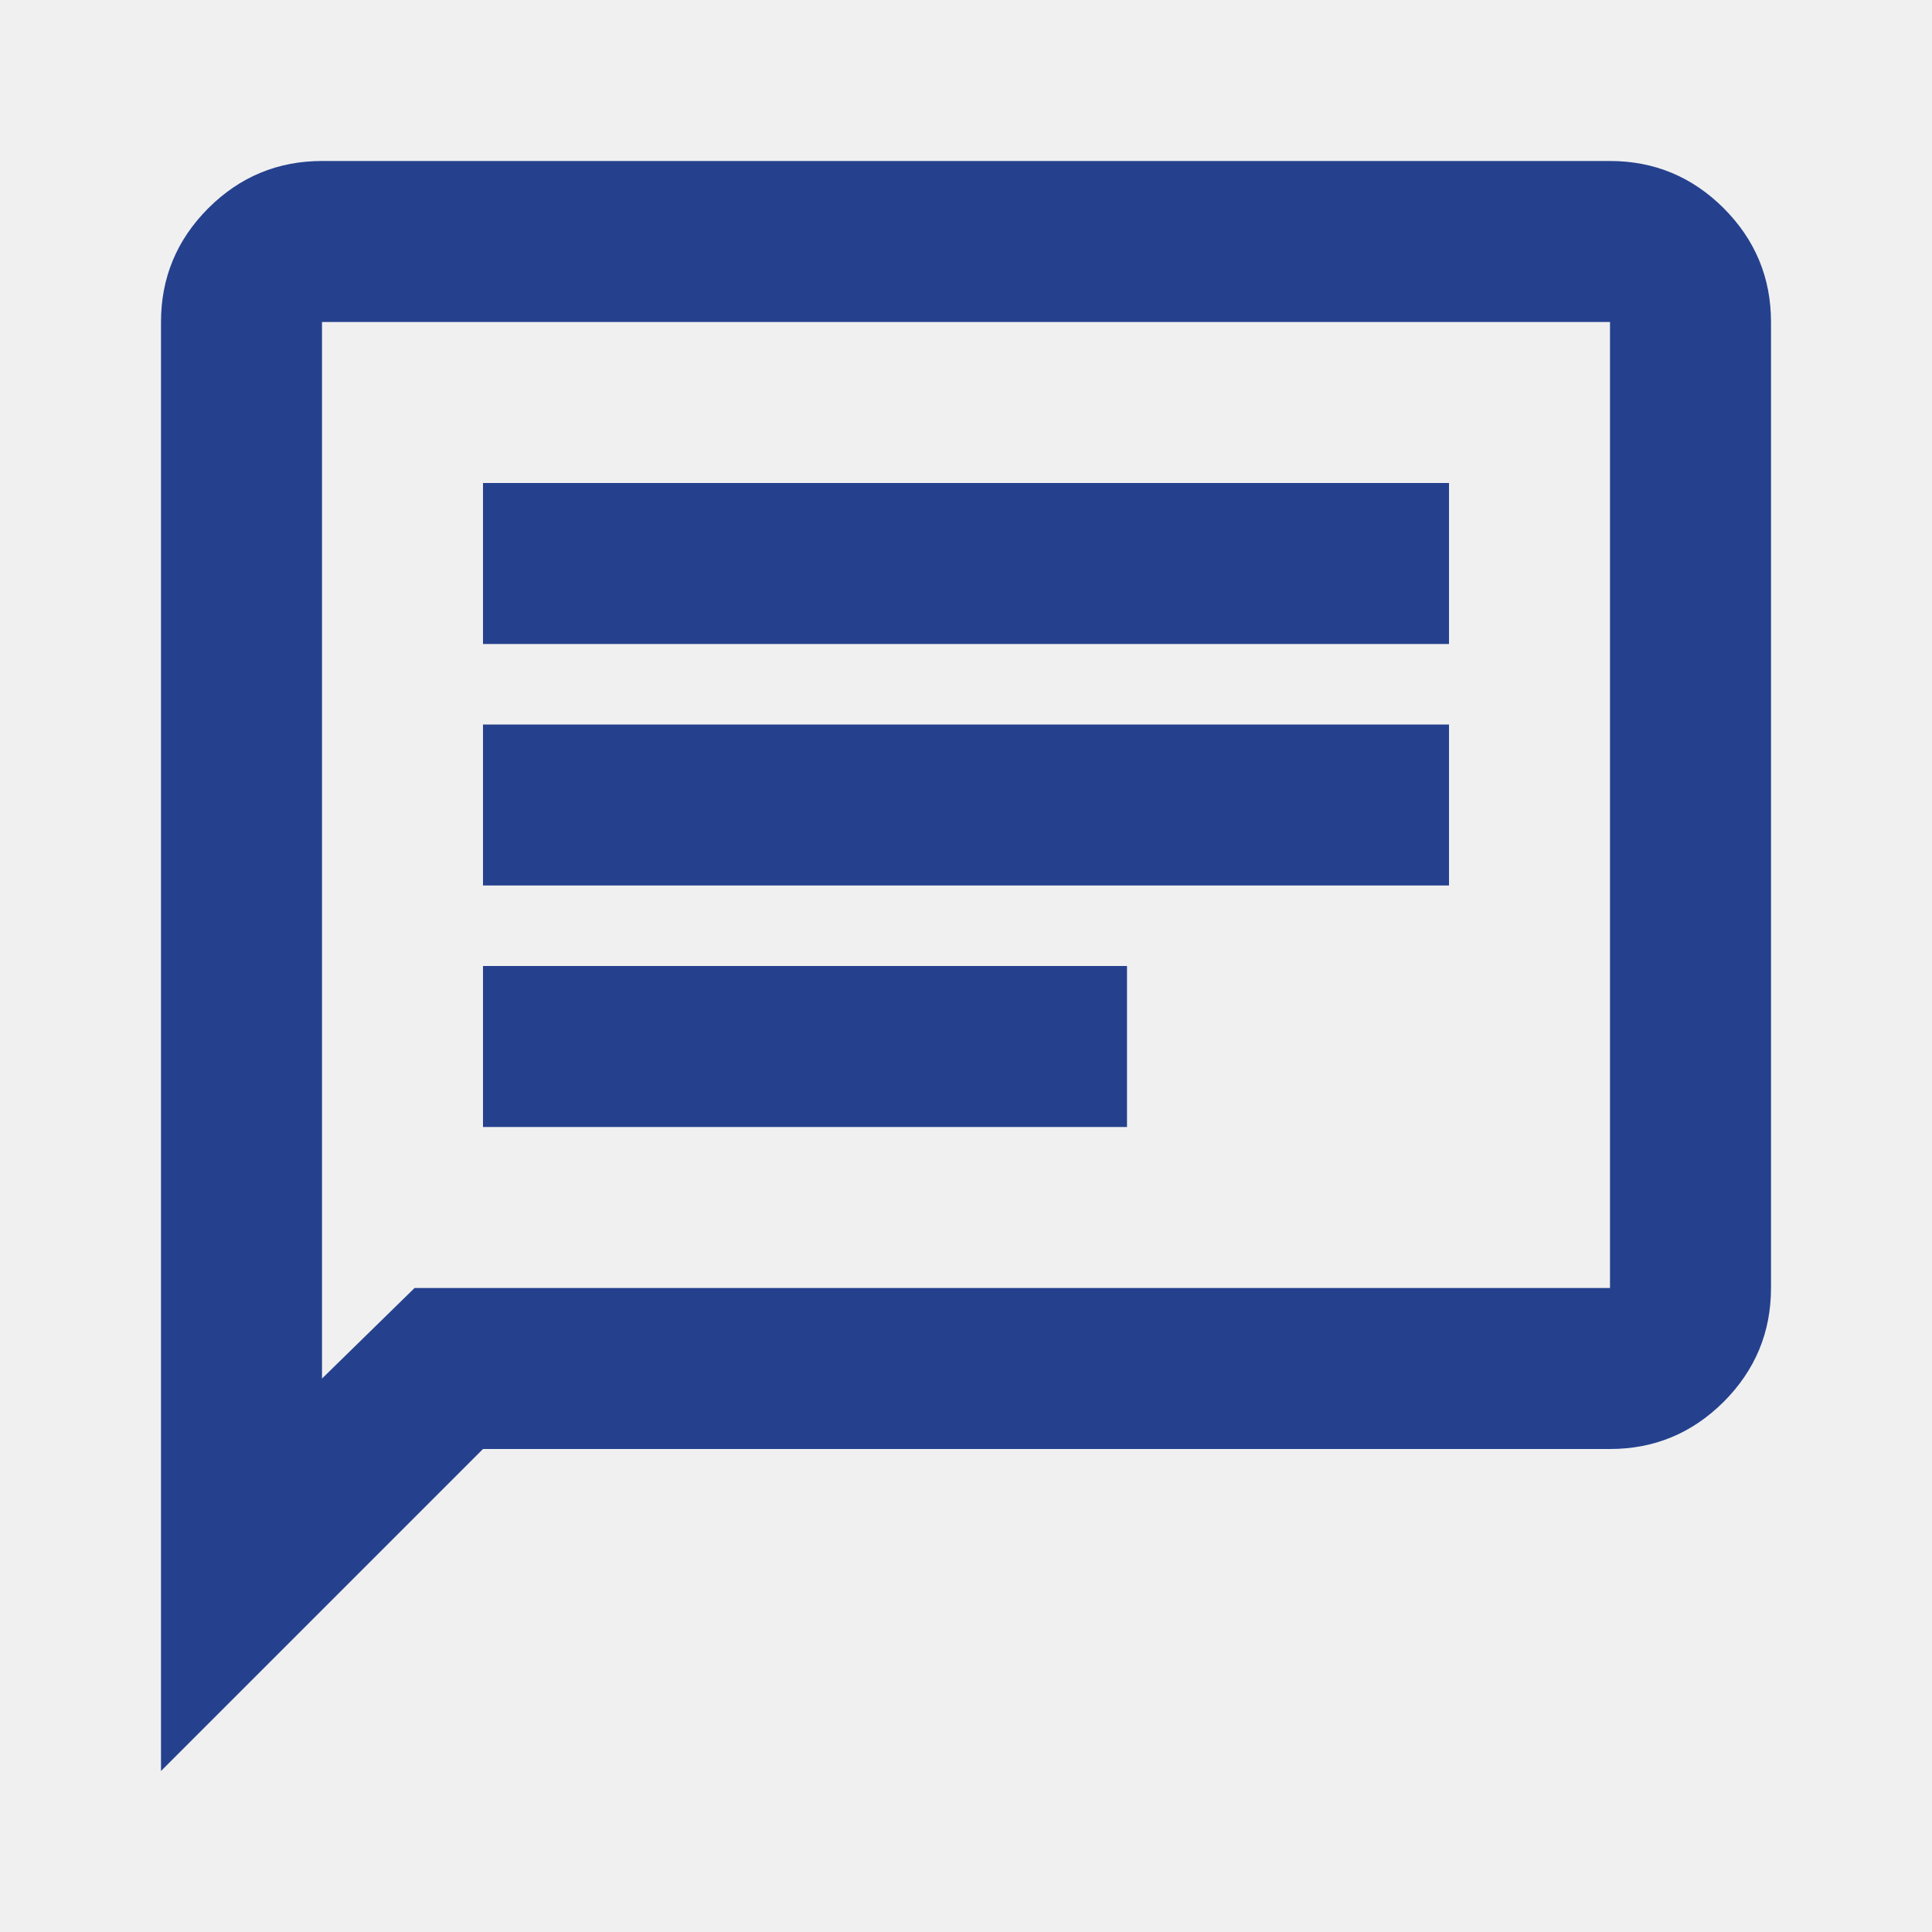
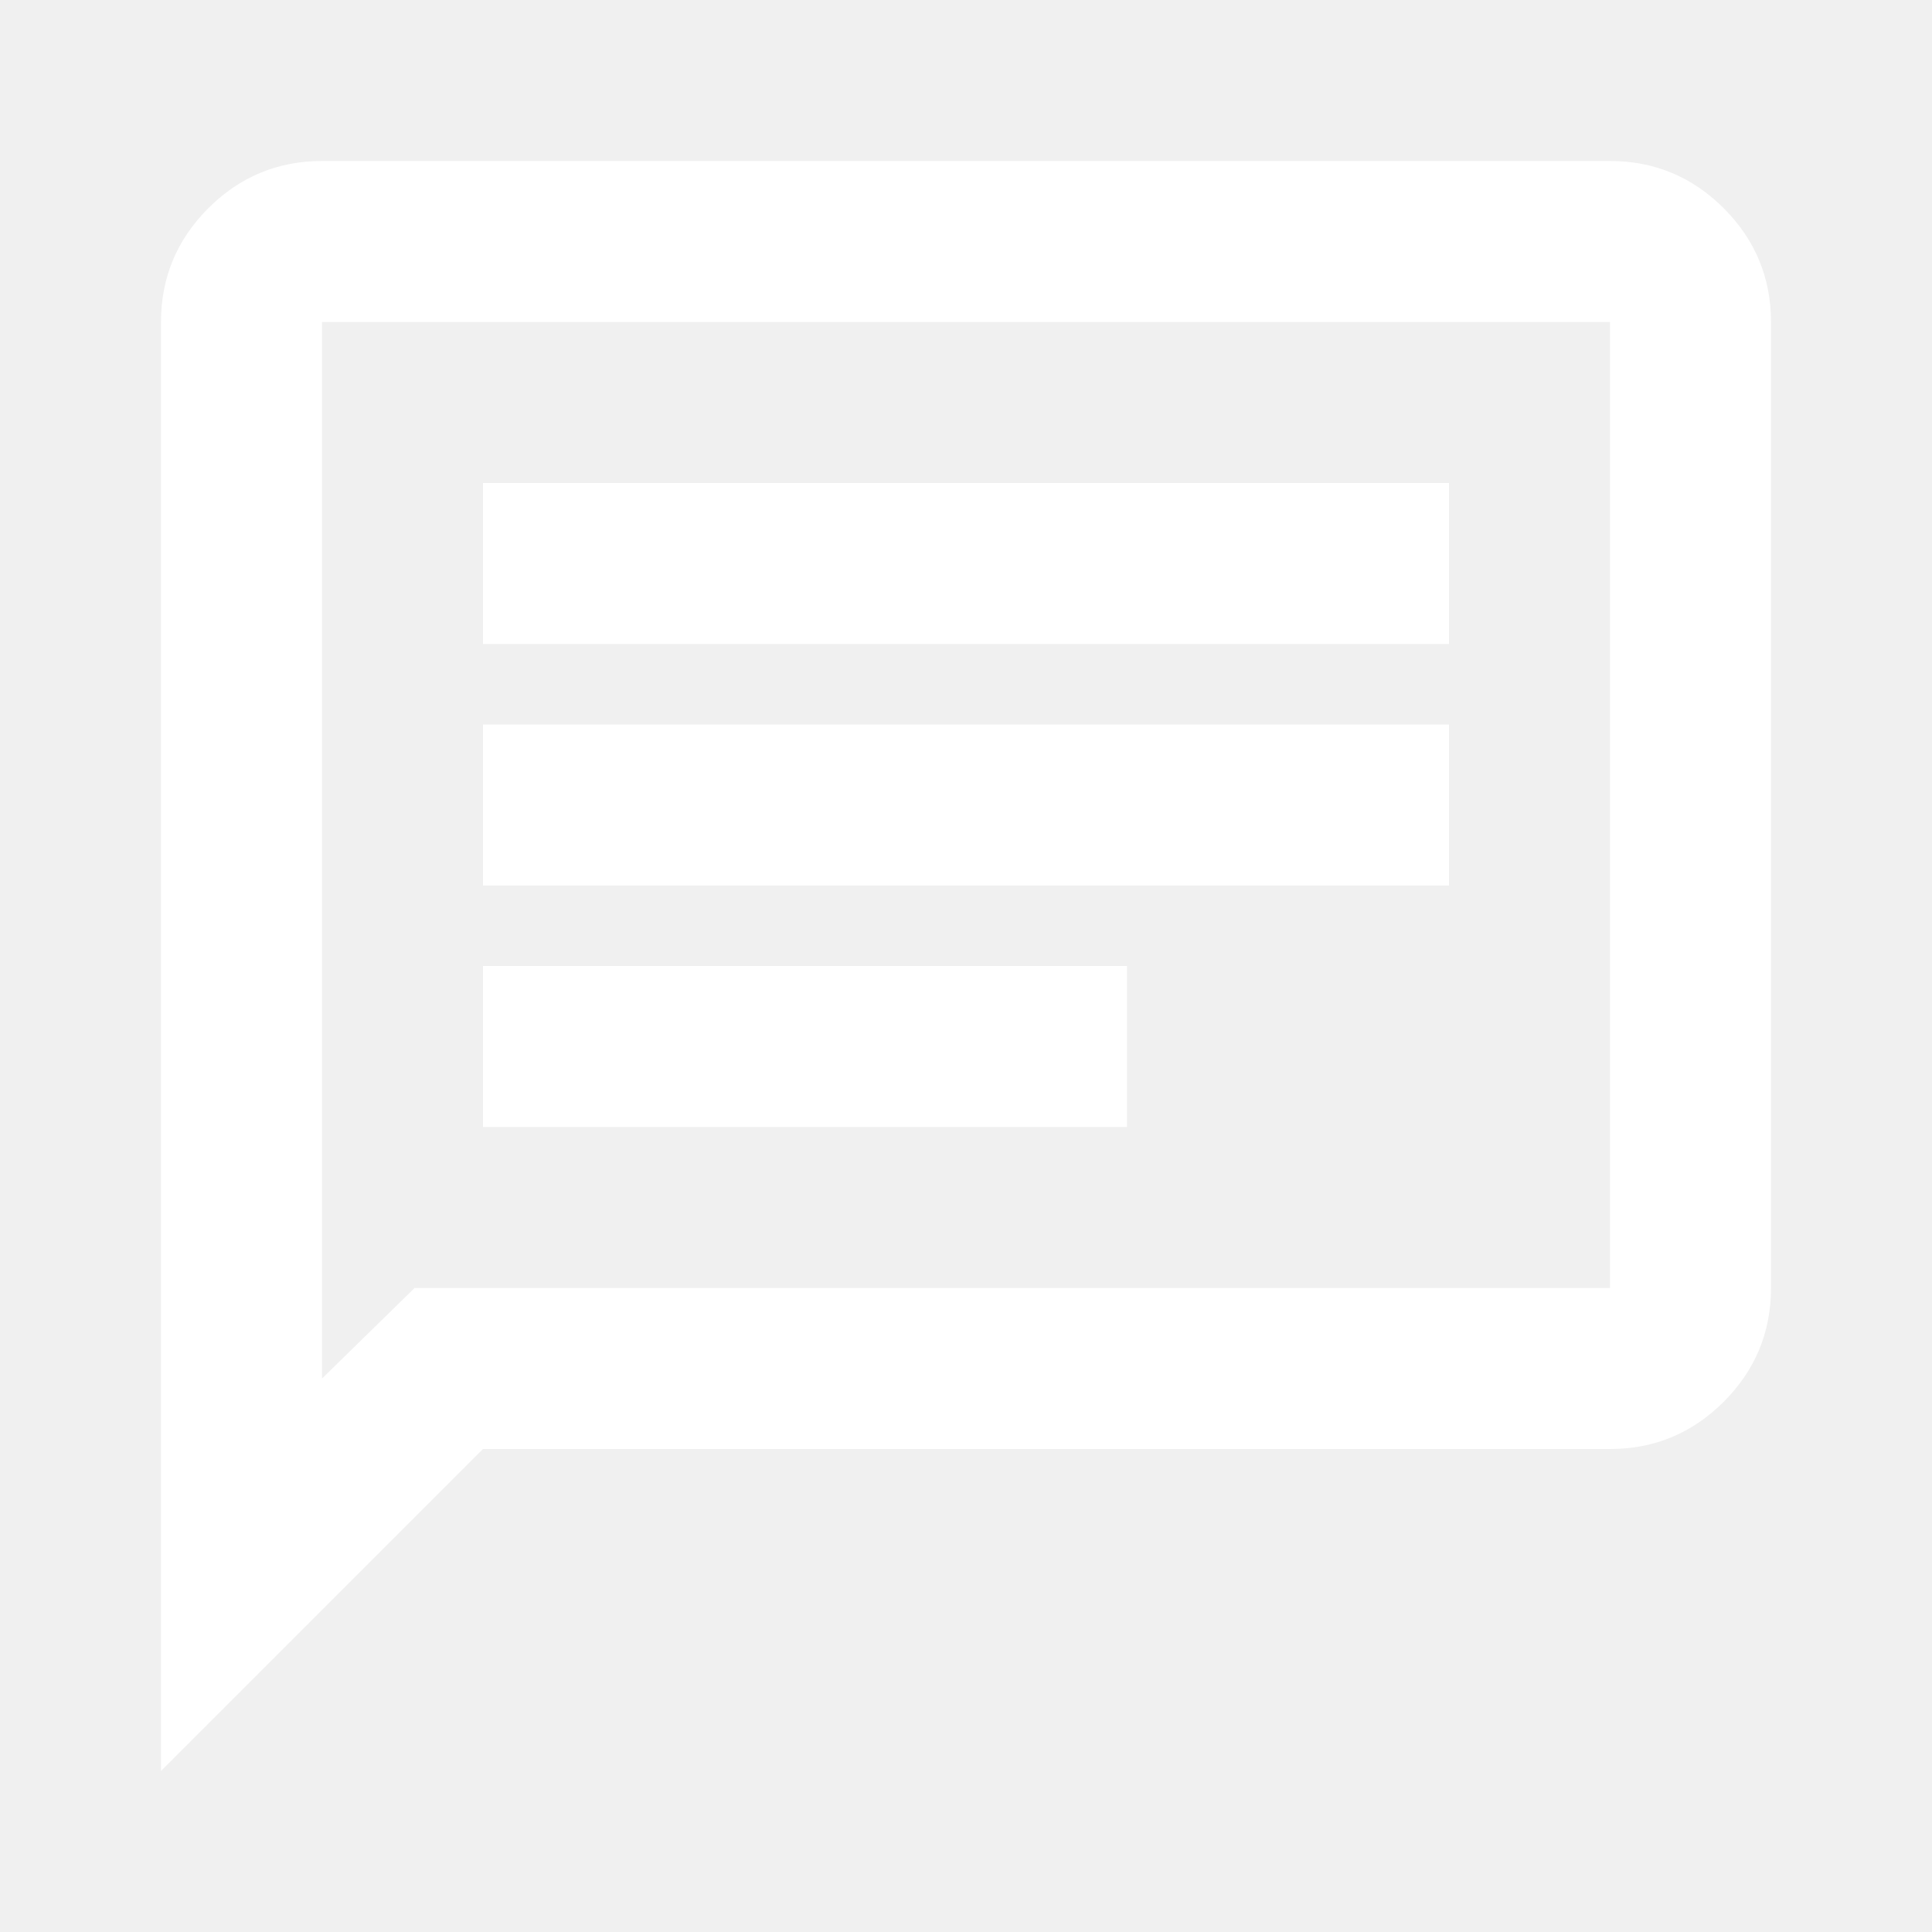
<svg xmlns="http://www.w3.org/2000/svg" width="24" height="24" viewBox="0 0 24 24" fill="none">
-   <path d="M6 14H14V12H6V14ZM6 11H18V9H6V11ZM6 8H18V6H6V8ZM2 22V4C2 3.45 2.196 2.979 2.587 2.587C2.979 2.196 3.45 2 4 2H20C20.55 2 21.021 2.196 21.413 2.587C21.804 2.979 22 3.45 22 4V16C22 16.55 21.804 17.021 21.413 17.413C21.021 17.804 20.55 18 20 18H6L2 22ZM5.15 16H20V4H4V17.125L5.15 16Z" fill="#25418E" />
+   <path d="M6 14H14V12H6V14ZM6 11H18V9H6V11ZM6 8H18V6H6V8ZM2 22V4C2 3.45 2.196 2.979 2.587 2.587C2.979 2.196 3.45 2 4 2H20C20.55 2 21.021 2.196 21.413 2.587C21.804 2.979 22 3.45 22 4V16C22 16.55 21.804 17.021 21.413 17.413C21.021 17.804 20.55 18 20 18H6L2 22ZM5.15 16H20V4H4V17.125L5.15 16Z" fill="white" />
</svg>
